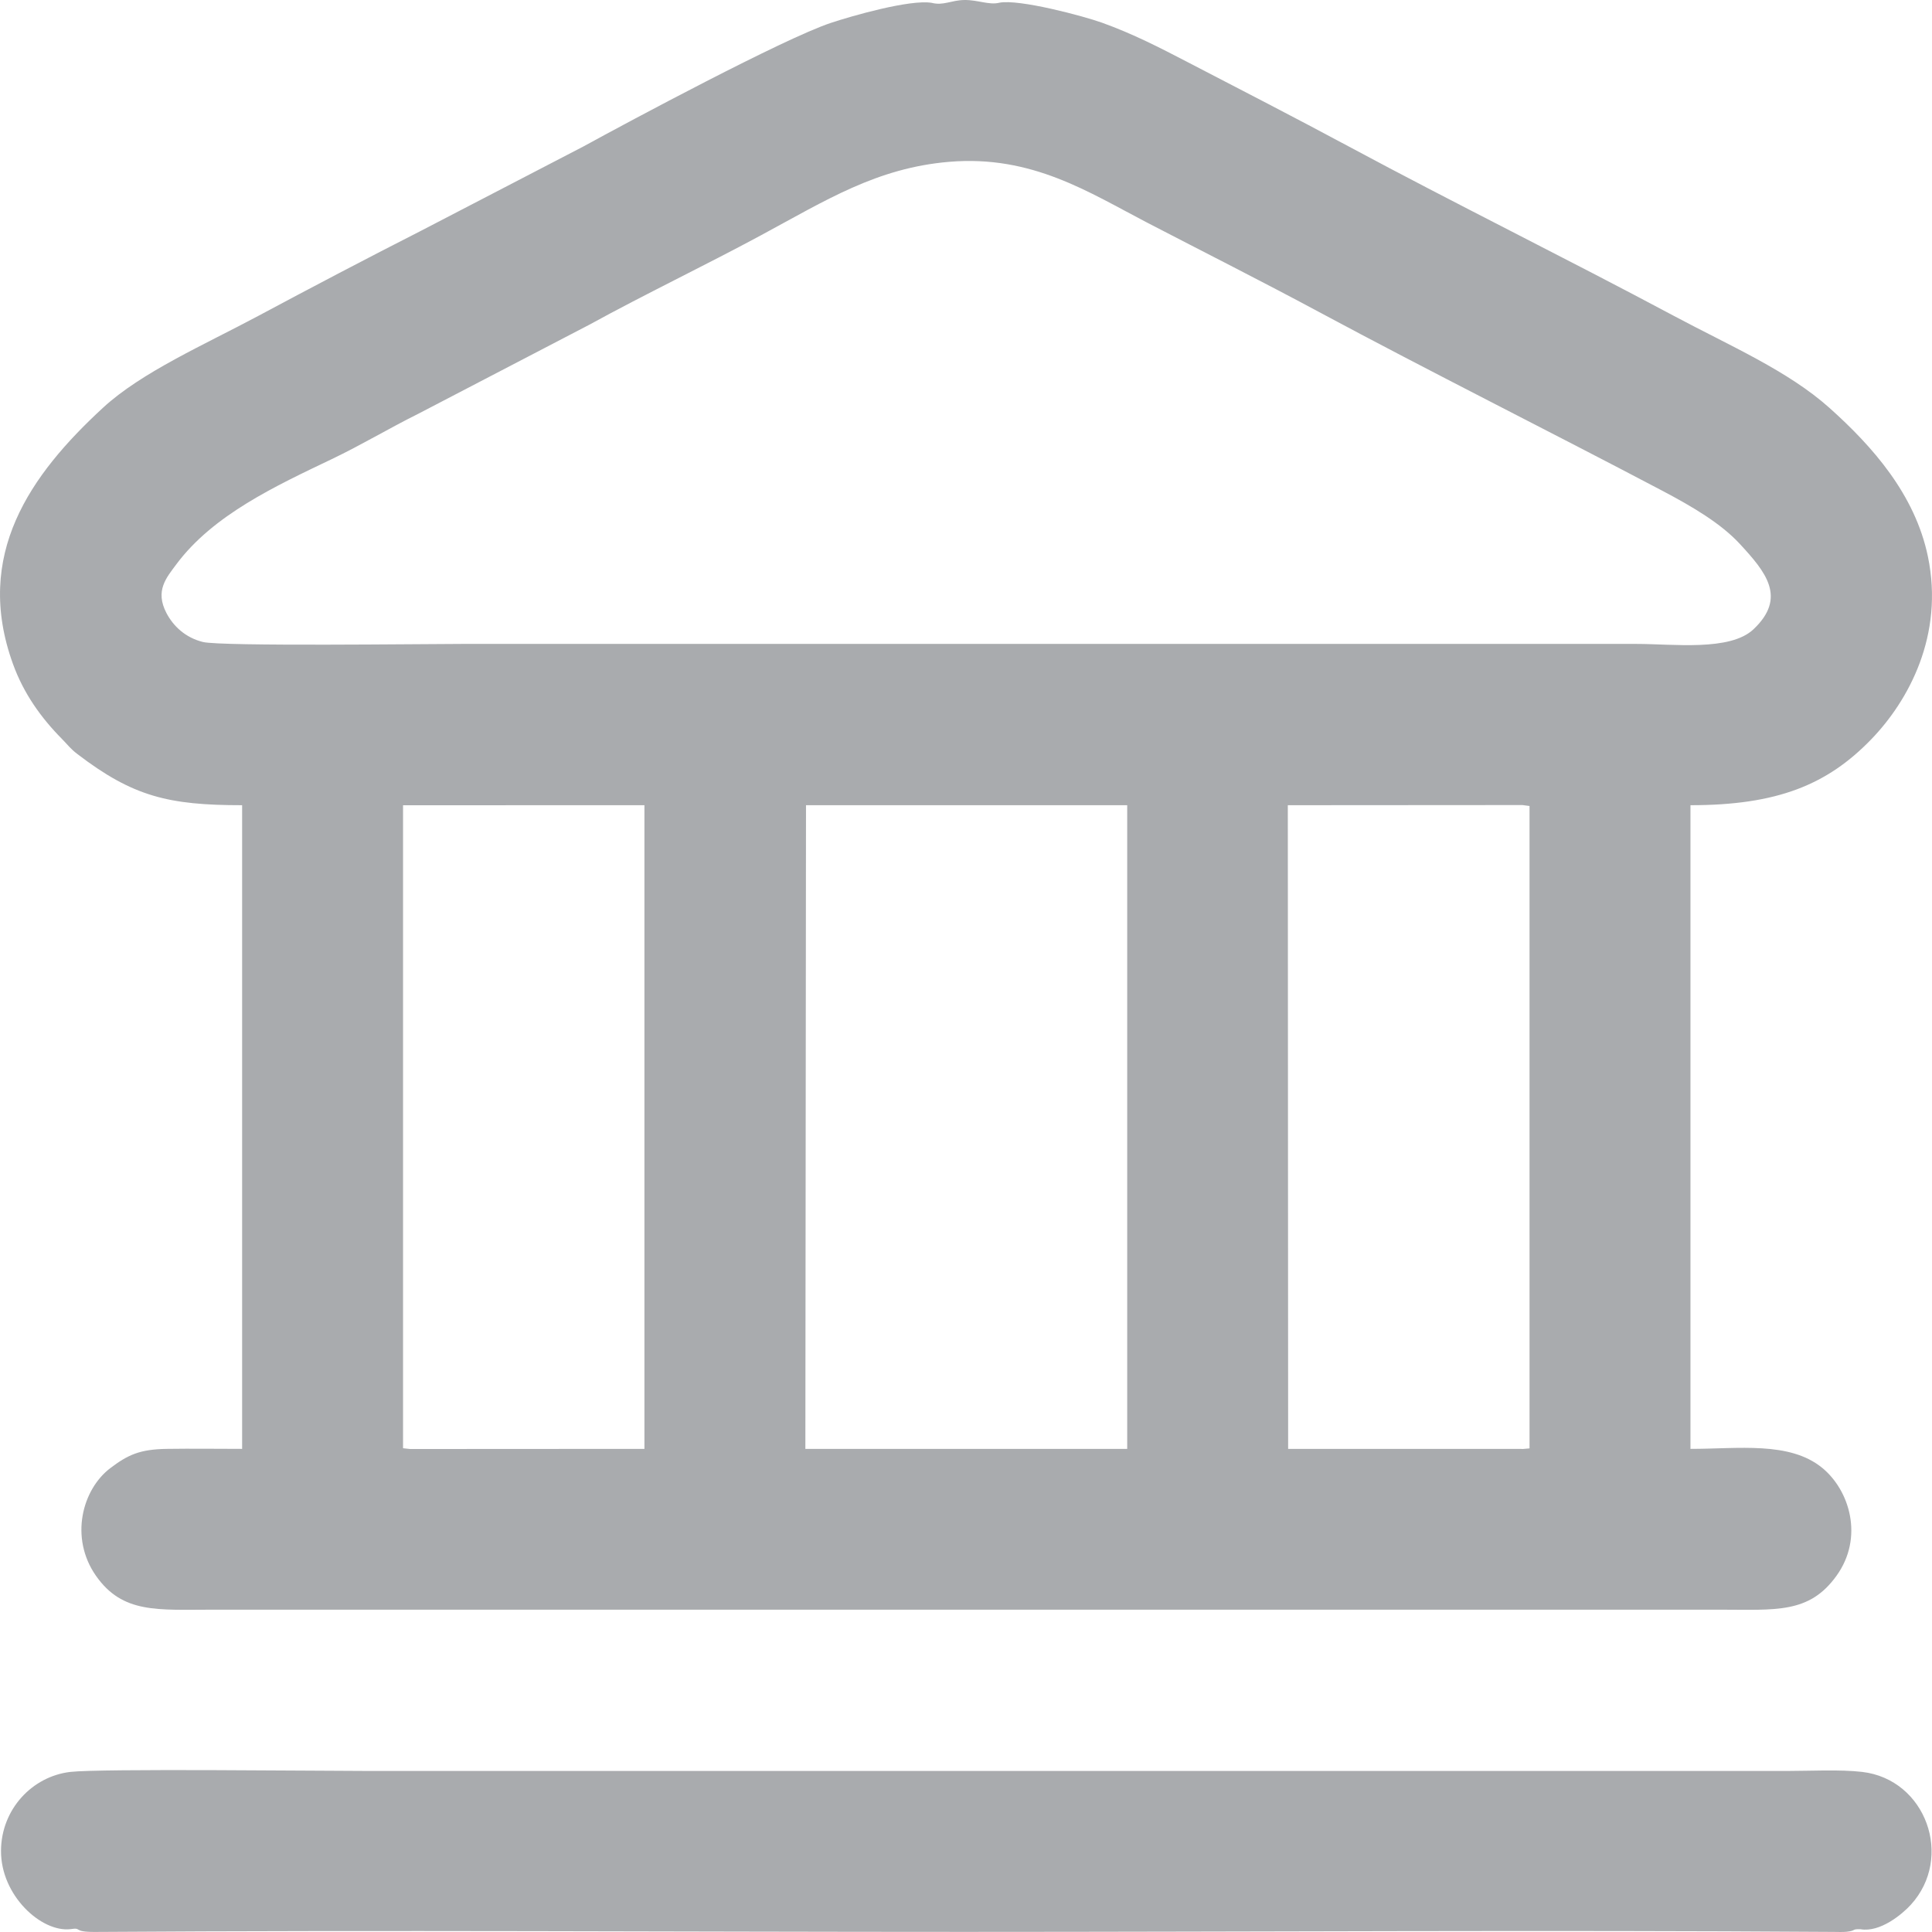
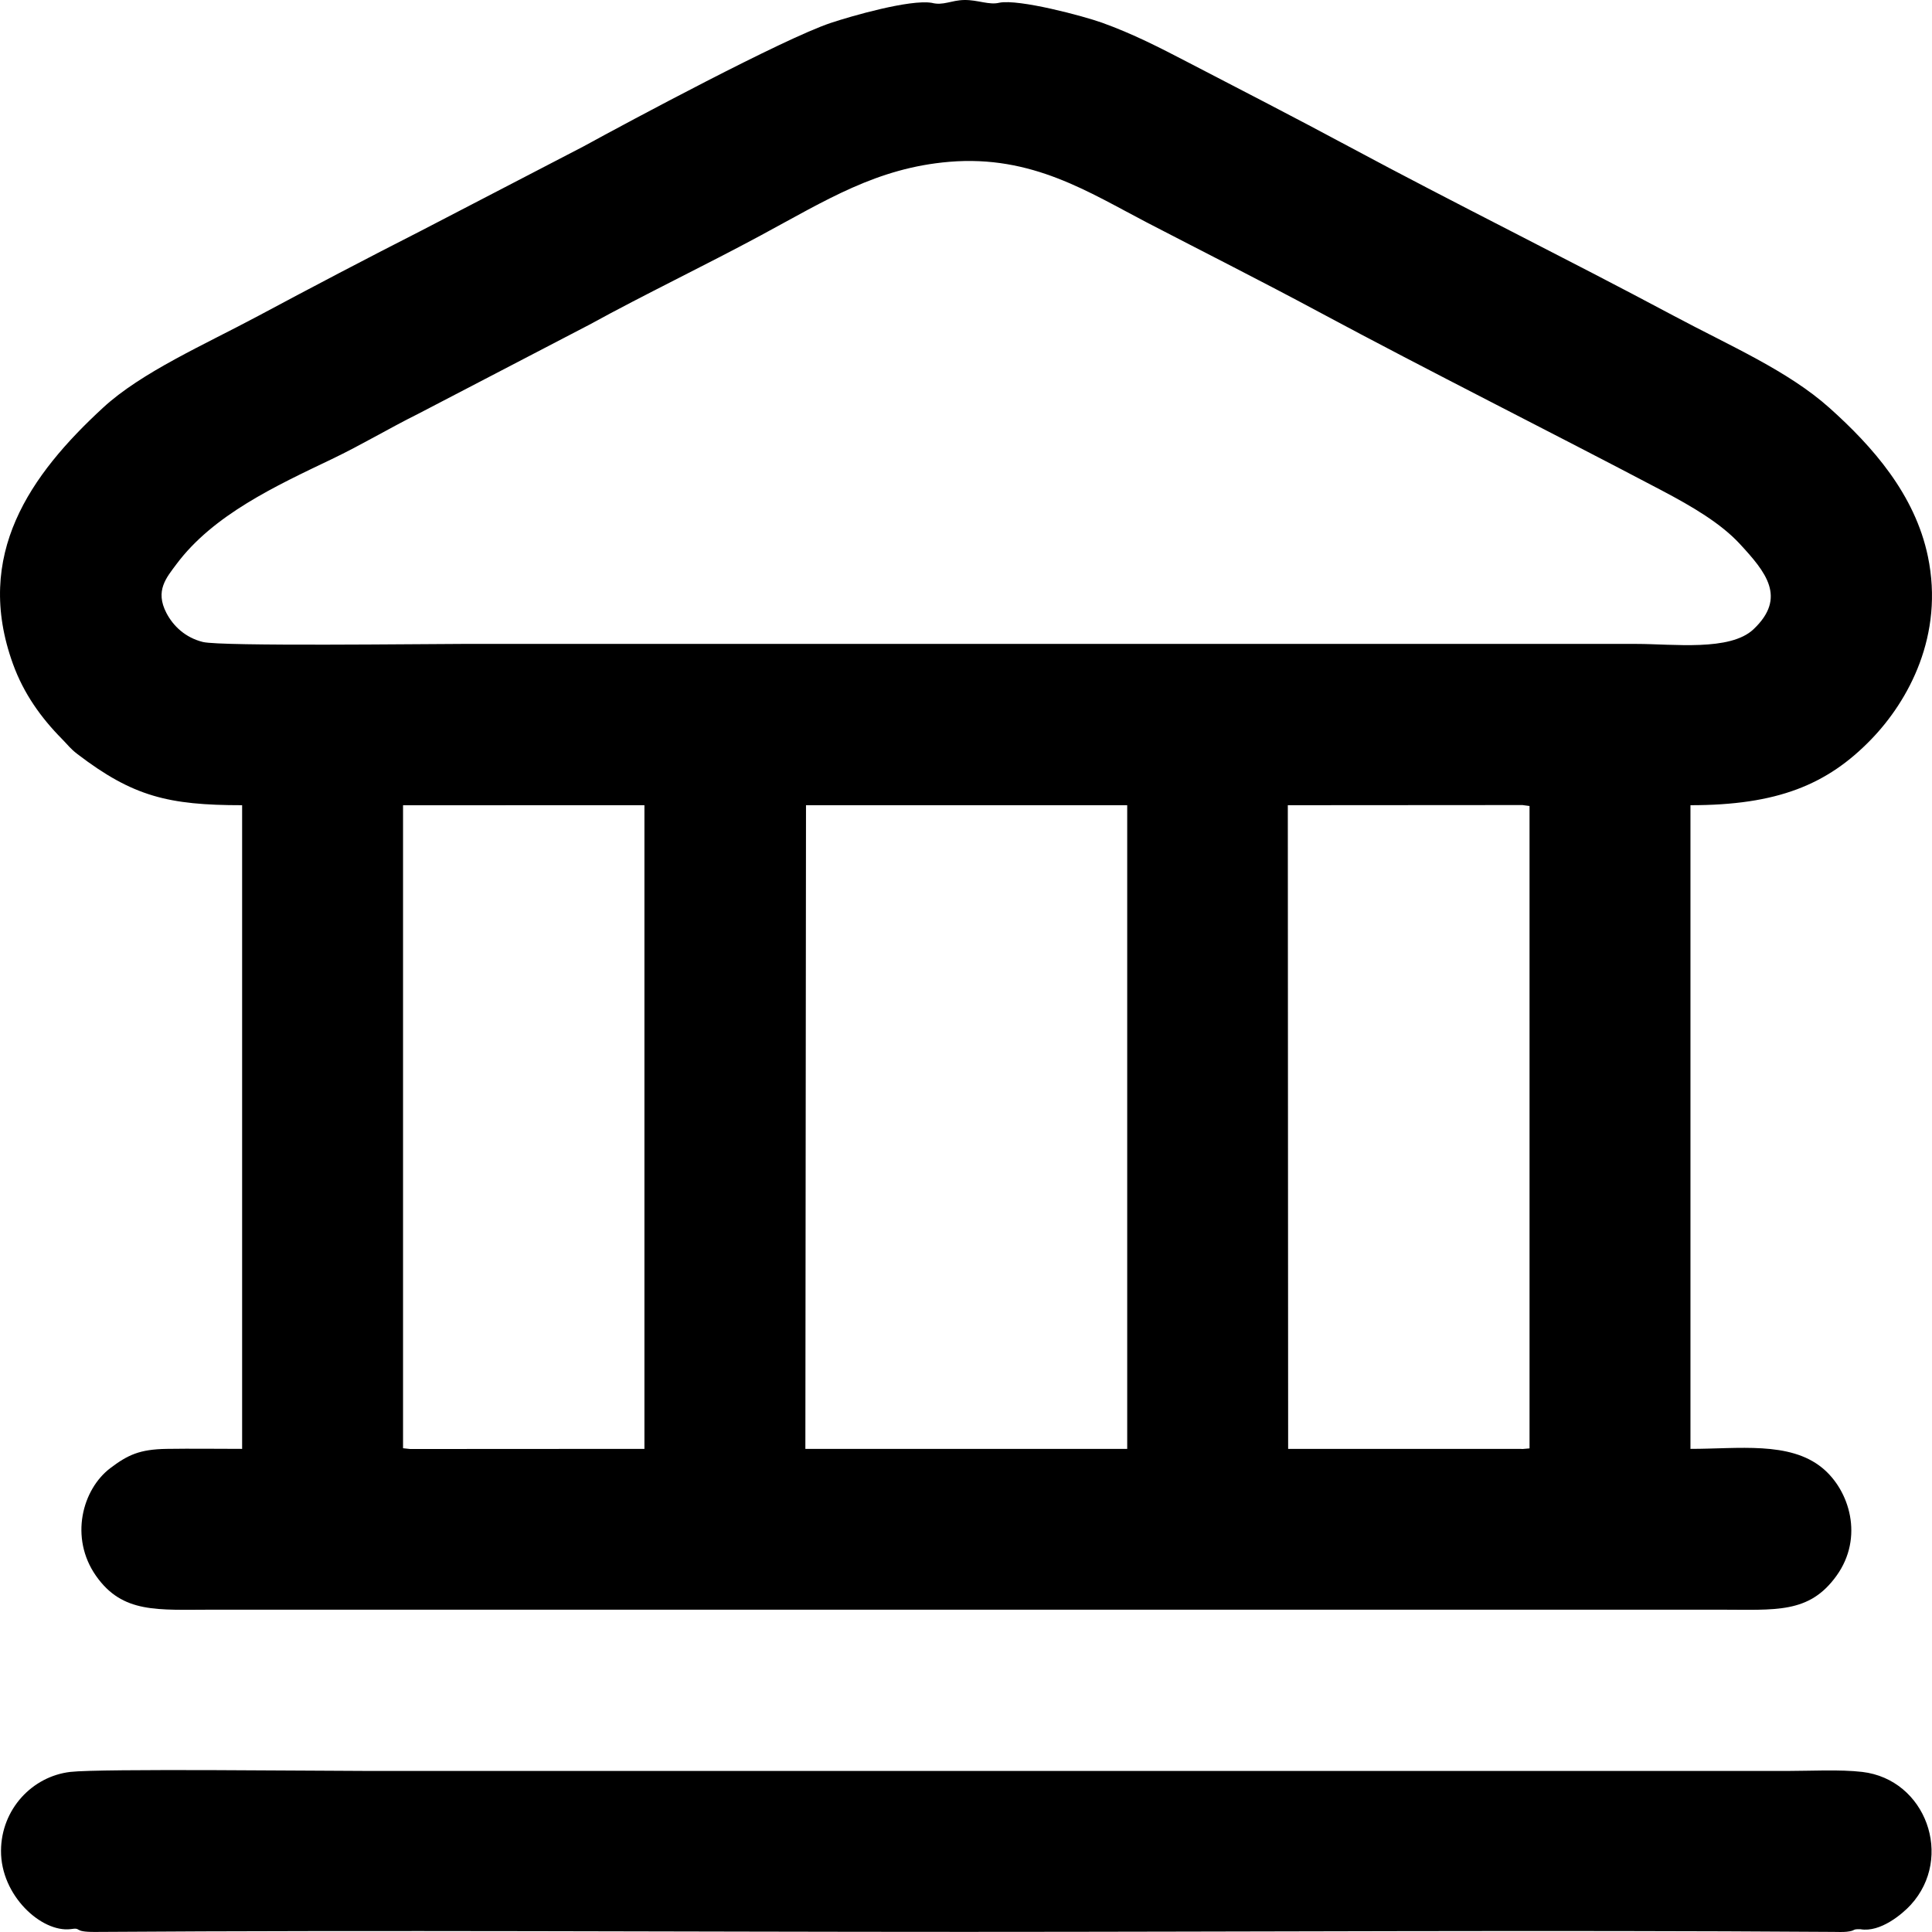
<svg xmlns="http://www.w3.org/2000/svg" xml:space="preserve" width="23.452mm" height="23.452mm" fill-rule="evenodd" clip-rule="evenodd" viewBox="0 0 707296 707299">
  <g id="Camada_x0020_1">
    <g id="_2018548039920">
-       <path fill="#A9ABAE" d="M25850 706249c4430,-700 500,1086 9041,1028 105263,-726 212841,-21 318155,-21 105284,0 212920,-720 318146,6 1450,9 3519,100 4907,-57 3519,-395 1692,-1040 5042,-917 7242,1246 15327,-5591 18379,-8933 15855,-17354 5559,-45927 -17772,-48662 -8131,-953 -19100,-350 -27530,-350 -172973,0 -345947,0 -518920,0 -18141,0 -98606,-926 -109539,347 -13979,1631 -25301,13680 -25391,28835 -103,16485 14859,30006 25482,28724z" />
-       <path fill="#A9ABAE" d="M341088 1034c-7995,-1308 -29409,4844 -36991,7374 -17332,5791 -73960,36134 -90520,45215l-59592 30944c-19993,10176 -39663,20505 -59399,31064 -19776,10580 -42730,20605 -56875,33640 -26633,24544 -47443,53865 -32955,93832 3948,10897 10324,19724 17876,27373 2397,2434 3085,3583 5715,5594 20309,15508 33205,18714 60292,18714l0 235645c-9163,0 -18440,-142 -27590,0 -9983,154 -14278,2241 -20572,6973 -10417,7832 -15071,25590 -5347,39484 9753,13940 22547,12411 42904,12411l551441 0c20684,0 32829,1559 42881,-12438 10040,-13982 4825,-31248 -5275,-39497 -11961,-9762 -30585,-6933 -48210,-6933l0 -235645c31788,0 50101,-7482 66194,-24130 13686,-14163 26715,-38125 20738,-66894 -4735,-22791 -20307,-40350 -36056,-54441 -15155,-13559 -36348,-22677 -56884,-33643 -39620,-21153 -79557,-40817 -118994,-62001 -19857,-10662 -39469,-20750 -59371,-31080 -9790,-5081 -19616,-10172 -31016,-14271 -6859,-2467 -30501,-8752 -37618,-7329 -3740,944 -7881,-1067 -12833,-992 -4807,72 -7706,2144 -11943,1031zm-193536 529162l2588 281 84841 -48 941 0 0 -235645 -88370 15 0 235397zm324033 233l85070 0 712 48 2591 -226 -3 -235171 -2585 -353 -85906 57 121 235645zm-176744 0l116886 0 938 0 0 -235645 -117591 0 -233 235645zm52692 -471190c-26543,2226 -45146,14076 -68935,26896 -20813,11217 -42205,21420 -62768,32702l-62774 32684c-10827,5389 -20710,11355 -31517,16524 -20544,9829 -43471,20421 -56959,38514 -3691,4952 -7892,9708 -3667,17836 2509,4823 6958,9048 13364,10634 6734,1671 81692,706 94957,706l429841 0c13511,0 34288,2760 42877,-5365 12281,-11612 4512,-20946 -5027,-31264 -6907,-7470 -17218,-13574 -28516,-19528 -40957,-21579 -85113,-43647 -125554,-65373 -20837,-11196 -41988,-21848 -62810,-32660 -21328,-11075 -42154,-24851 -72512,-22306z" />
+       <path fill="#000" d="M25850 706249c4430,-700 500,1086 9041,1028 105263,-726 212841,-21 318155,-21 105284,0 212920,-720 318146,6 1450,9 3519,100 4907,-57 3519,-395 1692,-1040 5042,-917 7242,1246 15327,-5591 18379,-8933 15855,-17354 5559,-45927 -17772,-48662 -8131,-953 -19100,-350 -27530,-350 -172973,0 -345947,0 -518920,0 -18141,0 -98606,-926 -109539,347 -13979,1631 -25301,13680 -25391,28835 -103,16485 14859,30006 25482,28724z" />
+       <path fill="#000" d="M341088 1034c-7995,-1308 -29409,4844 -36991,7374 -17332,5791 -73960,36134 -90520,45215l-59592 30944c-19993,10176 -39663,20505 -59399,31064 -19776,10580 -42730,20605 -56875,33640 -26633,24544 -47443,53865 -32955,93832 3948,10897 10324,19724 17876,27373 2397,2434 3085,3583 5715,5594 20309,15508 33205,18714 60292,18714l0 235645c-9163,0 -18440,-142 -27590,0 -9983,154 -14278,2241 -20572,6973 -10417,7832 -15071,25590 -5347,39484 9753,13940 22547,12411 42904,12411l551441 0c20684,0 32829,1559 42881,-12438 10040,-13982 4825,-31248 -5275,-39497 -11961,-9762 -30585,-6933 -48210,-6933l0 -235645c31788,0 50101,-7482 66194,-24130 13686,-14163 26715,-38125 20738,-66894 -4735,-22791 -20307,-40350 -36056,-54441 -15155,-13559 -36348,-22677 -56884,-33643 -39620,-21153 -79557,-40817 -118994,-62001 -19857,-10662 -39469,-20750 -59371,-31080 -9790,-5081 -19616,-10172 -31016,-14271 -6859,-2467 -30501,-8752 -37618,-7329 -3740,944 -7881,-1067 -12833,-992 -4807,72 -7706,2144 -11943,1031zm-193536 529162l2588 281 84841 -48 941 0 0 -235645 -88370 15 0 235397zm324033 233l85070 0 712 48 2591 -226 -3 -235171 -2585 -353 -85906 57 121 235645zm-176744 0l116886 0 938 0 0 -235645 -117591 0 -233 235645zm52692 -471190c-26543,2226 -45146,14076 -68935,26896 -20813,11217 -42205,21420 -62768,32702l-62774 32684c-10827,5389 -20710,11355 -31517,16524 -20544,9829 -43471,20421 -56959,38514 -3691,4952 -7892,9708 -3667,17836 2509,4823 6958,9048 13364,10634 6734,1671 81692,706 94957,706l429841 0c13511,0 34288,2760 42877,-5365 12281,-11612 4512,-20946 -5027,-31264 -6907,-7470 -17218,-13574 -28516,-19528 -40957,-21579 -85113,-43647 -125554,-65373 -20837,-11196 -41988,-21848 -62810,-32660 -21328,-11075 -42154,-24851 -72512,-22306z" />
    </g>
  </g>
</svg>
